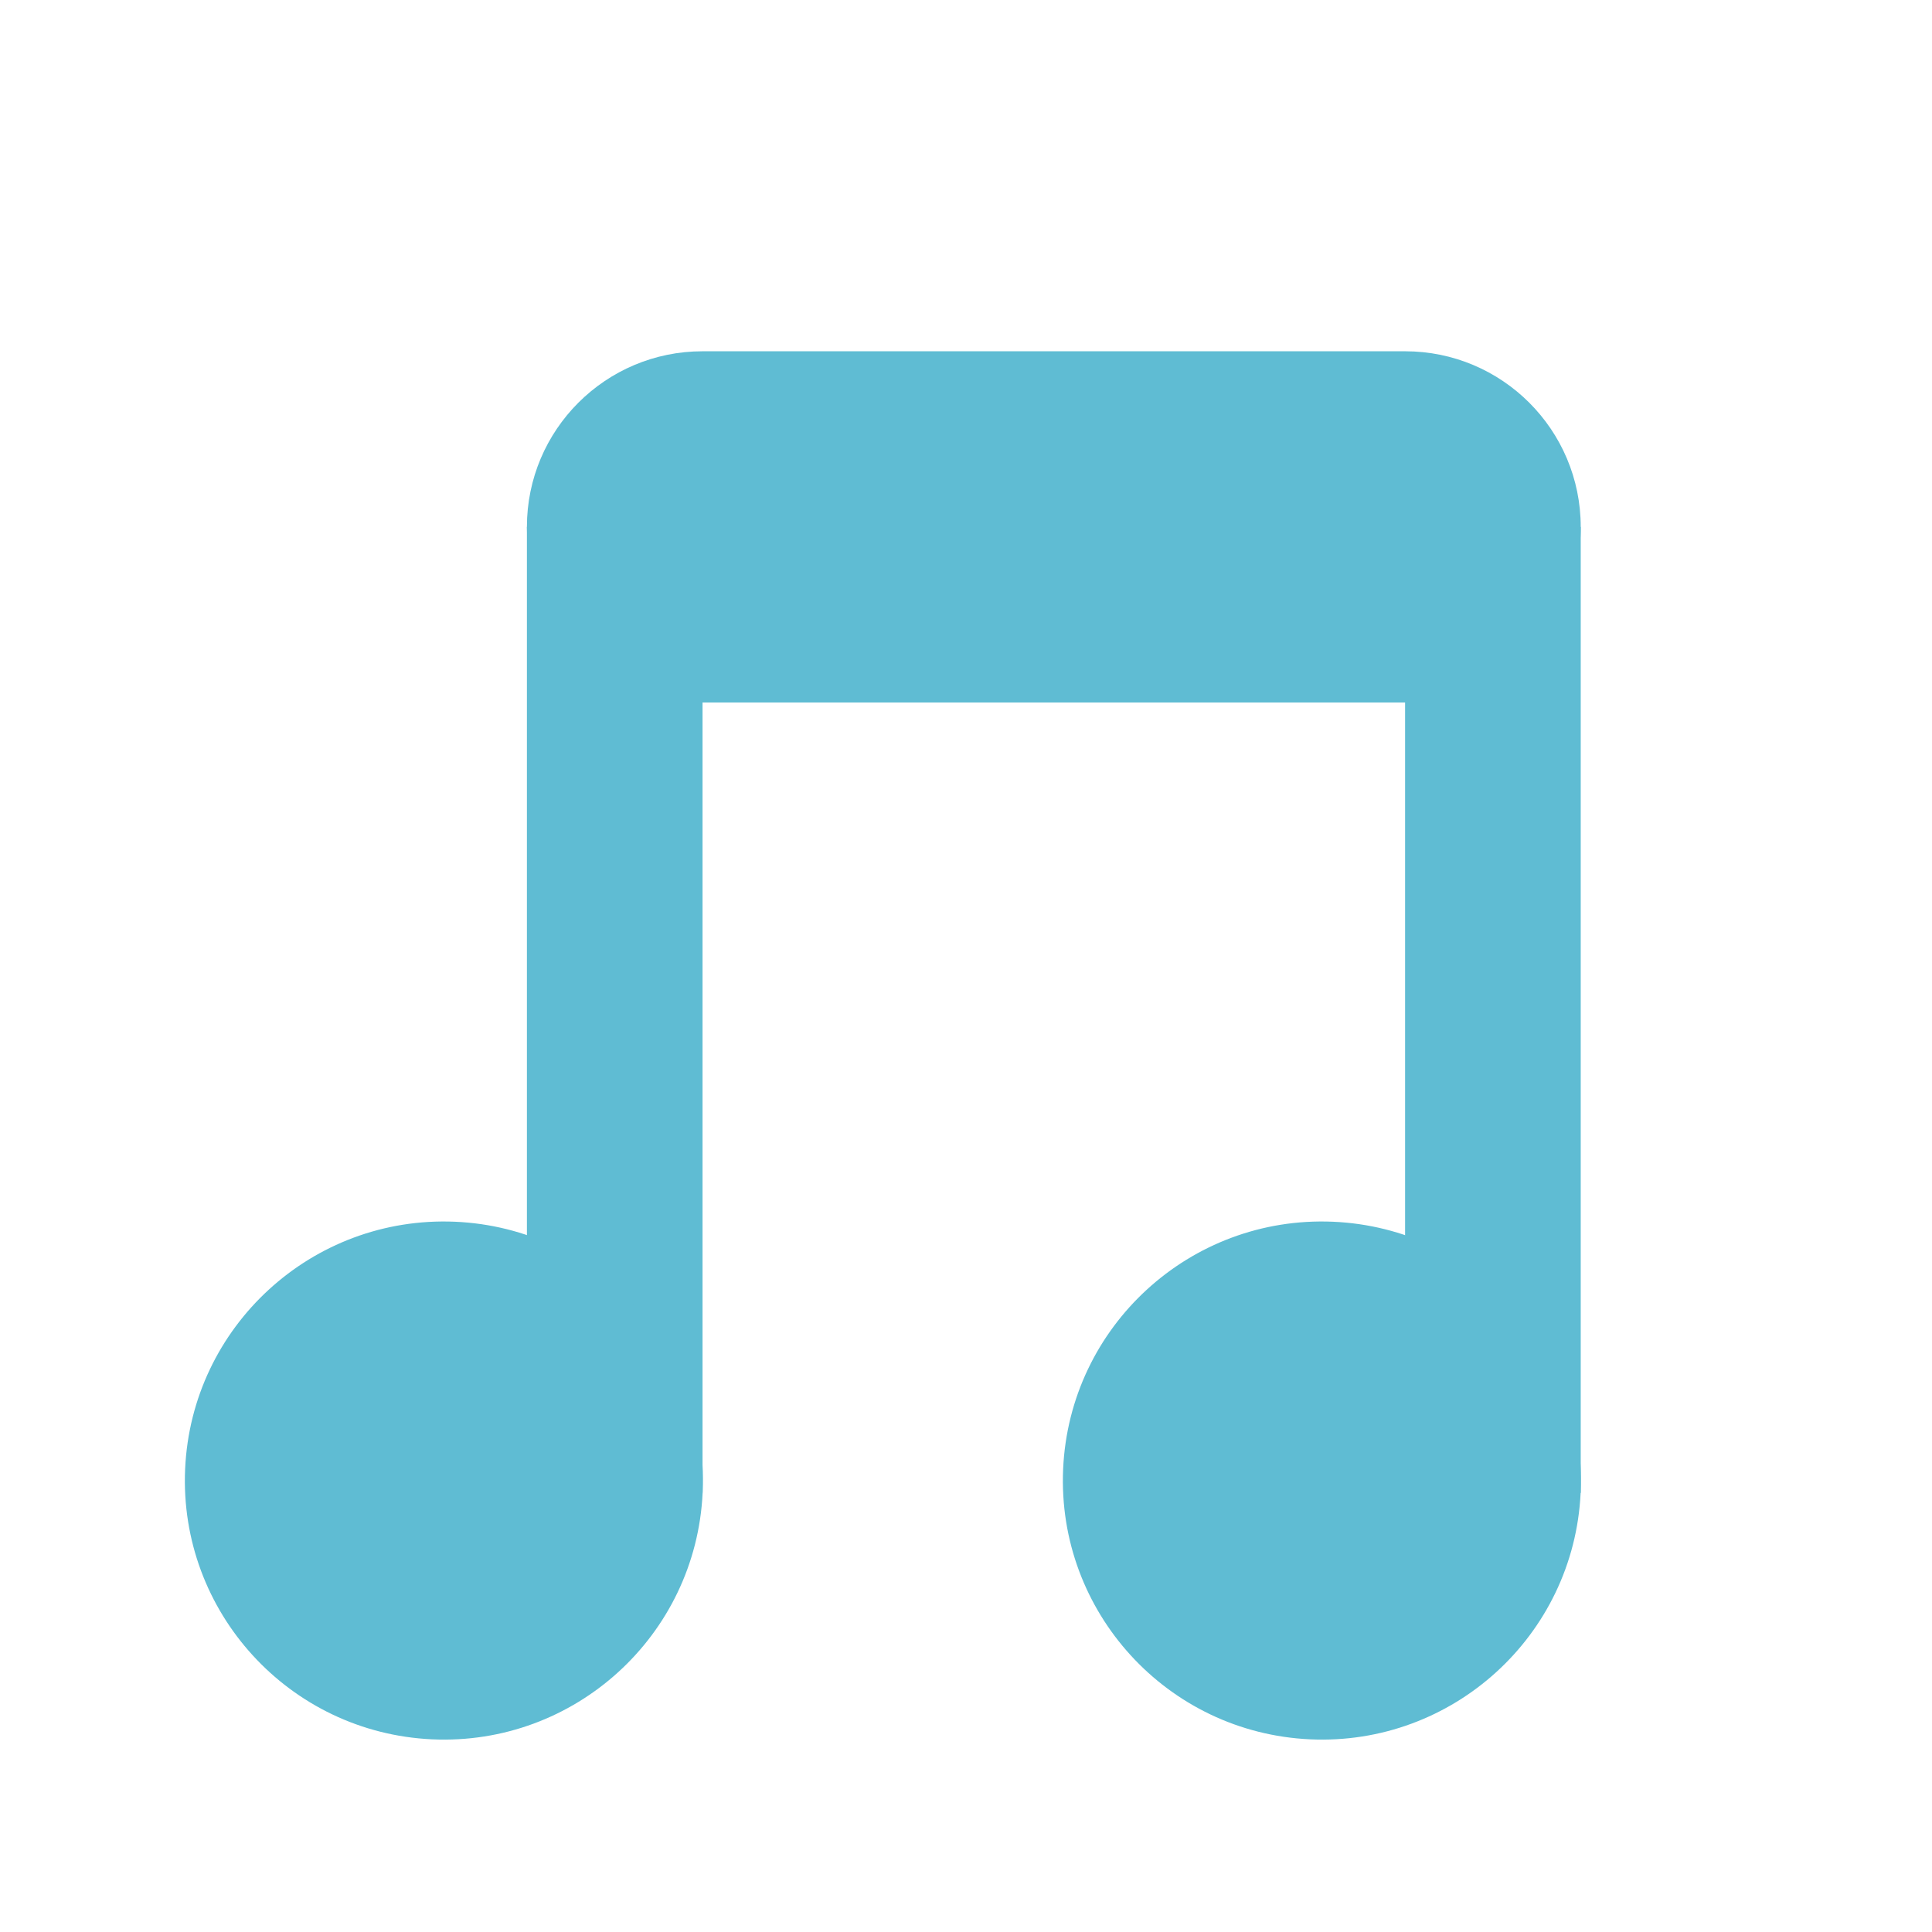
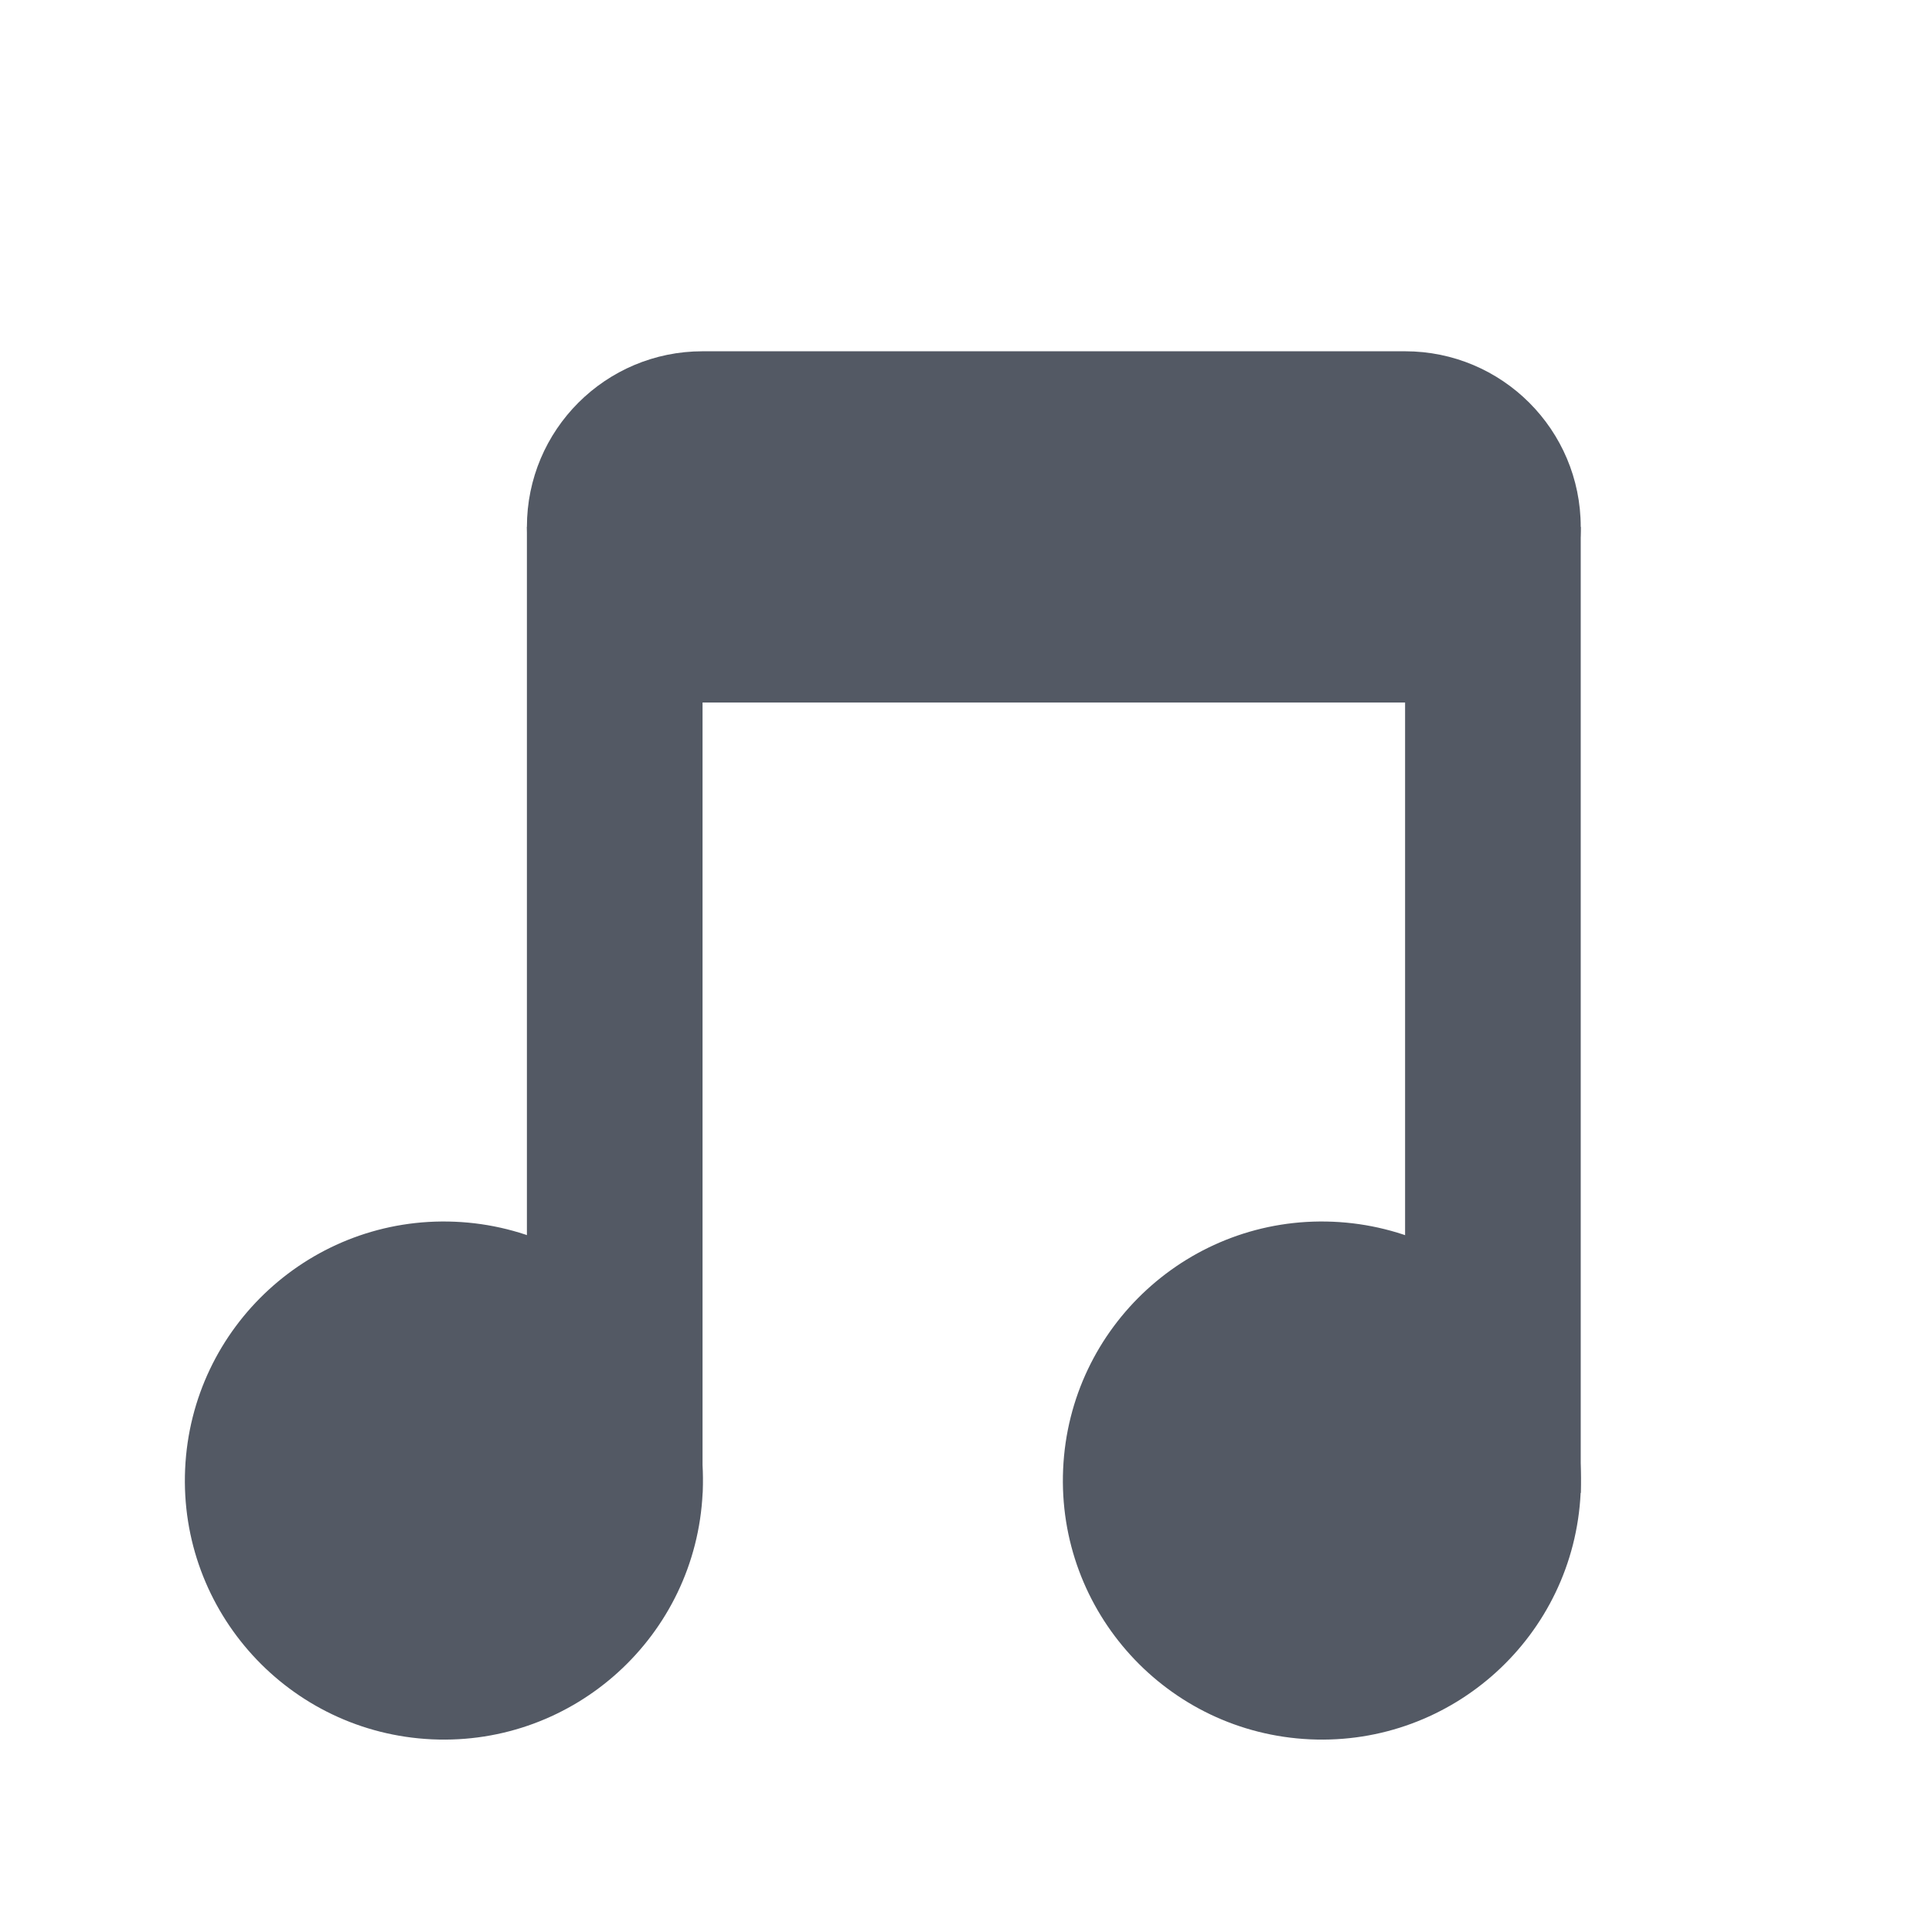
<svg xmlns="http://www.w3.org/2000/svg" viewBox="0 0 22 22" version="1.1" id="svg4">
  <defs id="defs8" />
-   <rect style="fill:#5fbcd3;fill-opacity:1;stroke:none;stroke-width:3.78;stroke-linecap:butt;stroke-linejoin:round;stroke-miterlimit:4;stroke-dasharray:none;stroke-opacity:0.521" id="rect4574" width="12" height="4" x="6" y="4" ry="2" />
-   <path style="fill:#5fbcd3;stroke:none;stroke-width:1px;stroke-linecap:butt;stroke-linejoin:miter;stroke-opacity:1;fill-opacity:1" d="M 6,6 V 17 H 8 V 6 Z" id="path4576" />
-   <path id="path4578" d="m 16,6 v 11 h 2 V 6 Z" style="fill:#5fbcd3;fill-opacity:1;stroke:none;stroke-width:1px;stroke-linecap:butt;stroke-linejoin:miter;stroke-opacity:1" />
-   <path style="fill:#5fbcd3;fill-opacity:1;stroke:none;stroke-width:2.787;stroke-linecap:butt;stroke-linejoin:round;stroke-miterlimit:4;stroke-dasharray:none;stroke-opacity:0.521" id="path4580" d="M 8.001,17 A 2.95,2.95 0 0 1 4.919,19.806 2.95,2.95 0 0 1 2.108,16.729 2.95,2.95 0 0 1 5.18,13.912 2.95,2.95 0 0 1 8.002,16.978" />
-   <path d="m 17.999,17 a 2.95,2.95 0 0 1 -3.082,2.806 2.95,2.95 0 0 1 -2.811,-3.077 2.95,2.95 0 0 1 3.072,-2.817 A 2.95,2.95 0 0 1 18,16.978" id="path4582" style="fill:#5fbcd3;fill-opacity:1;stroke:none;stroke-width:2.787;stroke-linecap:butt;stroke-linejoin:round;stroke-miterlimit:4;stroke-dasharray:none;stroke-opacity:0.521" />
+   <rect style="fill:#535964;fill-opacity:1;stroke:none;stroke-width:3.78;stroke-linecap:butt;stroke-linejoin:round;stroke-miterlimit:4;stroke-dasharray:none;stroke-opacity:0.521" id="rect4574" width="12" height="4" x="6" y="4" ry="2" />
+   <path style="fill:#535964;stroke:none;stroke-width:1px;stroke-linecap:butt;stroke-linejoin:miter;stroke-opacity:1;fill-opacity:1" d="M 6,6 V 17 H 8 V 6 Z" id="path4576" />
+   <path id="path4578" d="m 16,6 v 11 h 2 V 6 Z" style="fill:#535964;fill-opacity:1;stroke:none;stroke-width:1px;stroke-linecap:butt;stroke-linejoin:miter;stroke-opacity:1" />
+   <path style="fill:#535964;fill-opacity:1;stroke:none;stroke-width:2.787;stroke-linecap:butt;stroke-linejoin:round;stroke-miterlimit:4;stroke-dasharray:none;stroke-opacity:0.521" id="path4580" d="M 8.001,17 A 2.95,2.95 0 0 1 4.919,19.806 2.95,2.95 0 0 1 2.108,16.729 2.95,2.95 0 0 1 5.18,13.912 2.95,2.95 0 0 1 8.002,16.978" />
+   <path d="m 17.999,17 a 2.95,2.95 0 0 1 -3.082,2.806 2.95,2.95 0 0 1 -2.811,-3.077 2.95,2.95 0 0 1 3.072,-2.817 A 2.95,2.95 0 0 1 18,16.978" id="path4582" style="fill:#535964;fill-opacity:1;stroke:none;stroke-width:2.787;stroke-linecap:butt;stroke-linejoin:round;stroke-miterlimit:4;stroke-dasharray:none;stroke-opacity:0.521" />
</svg>
